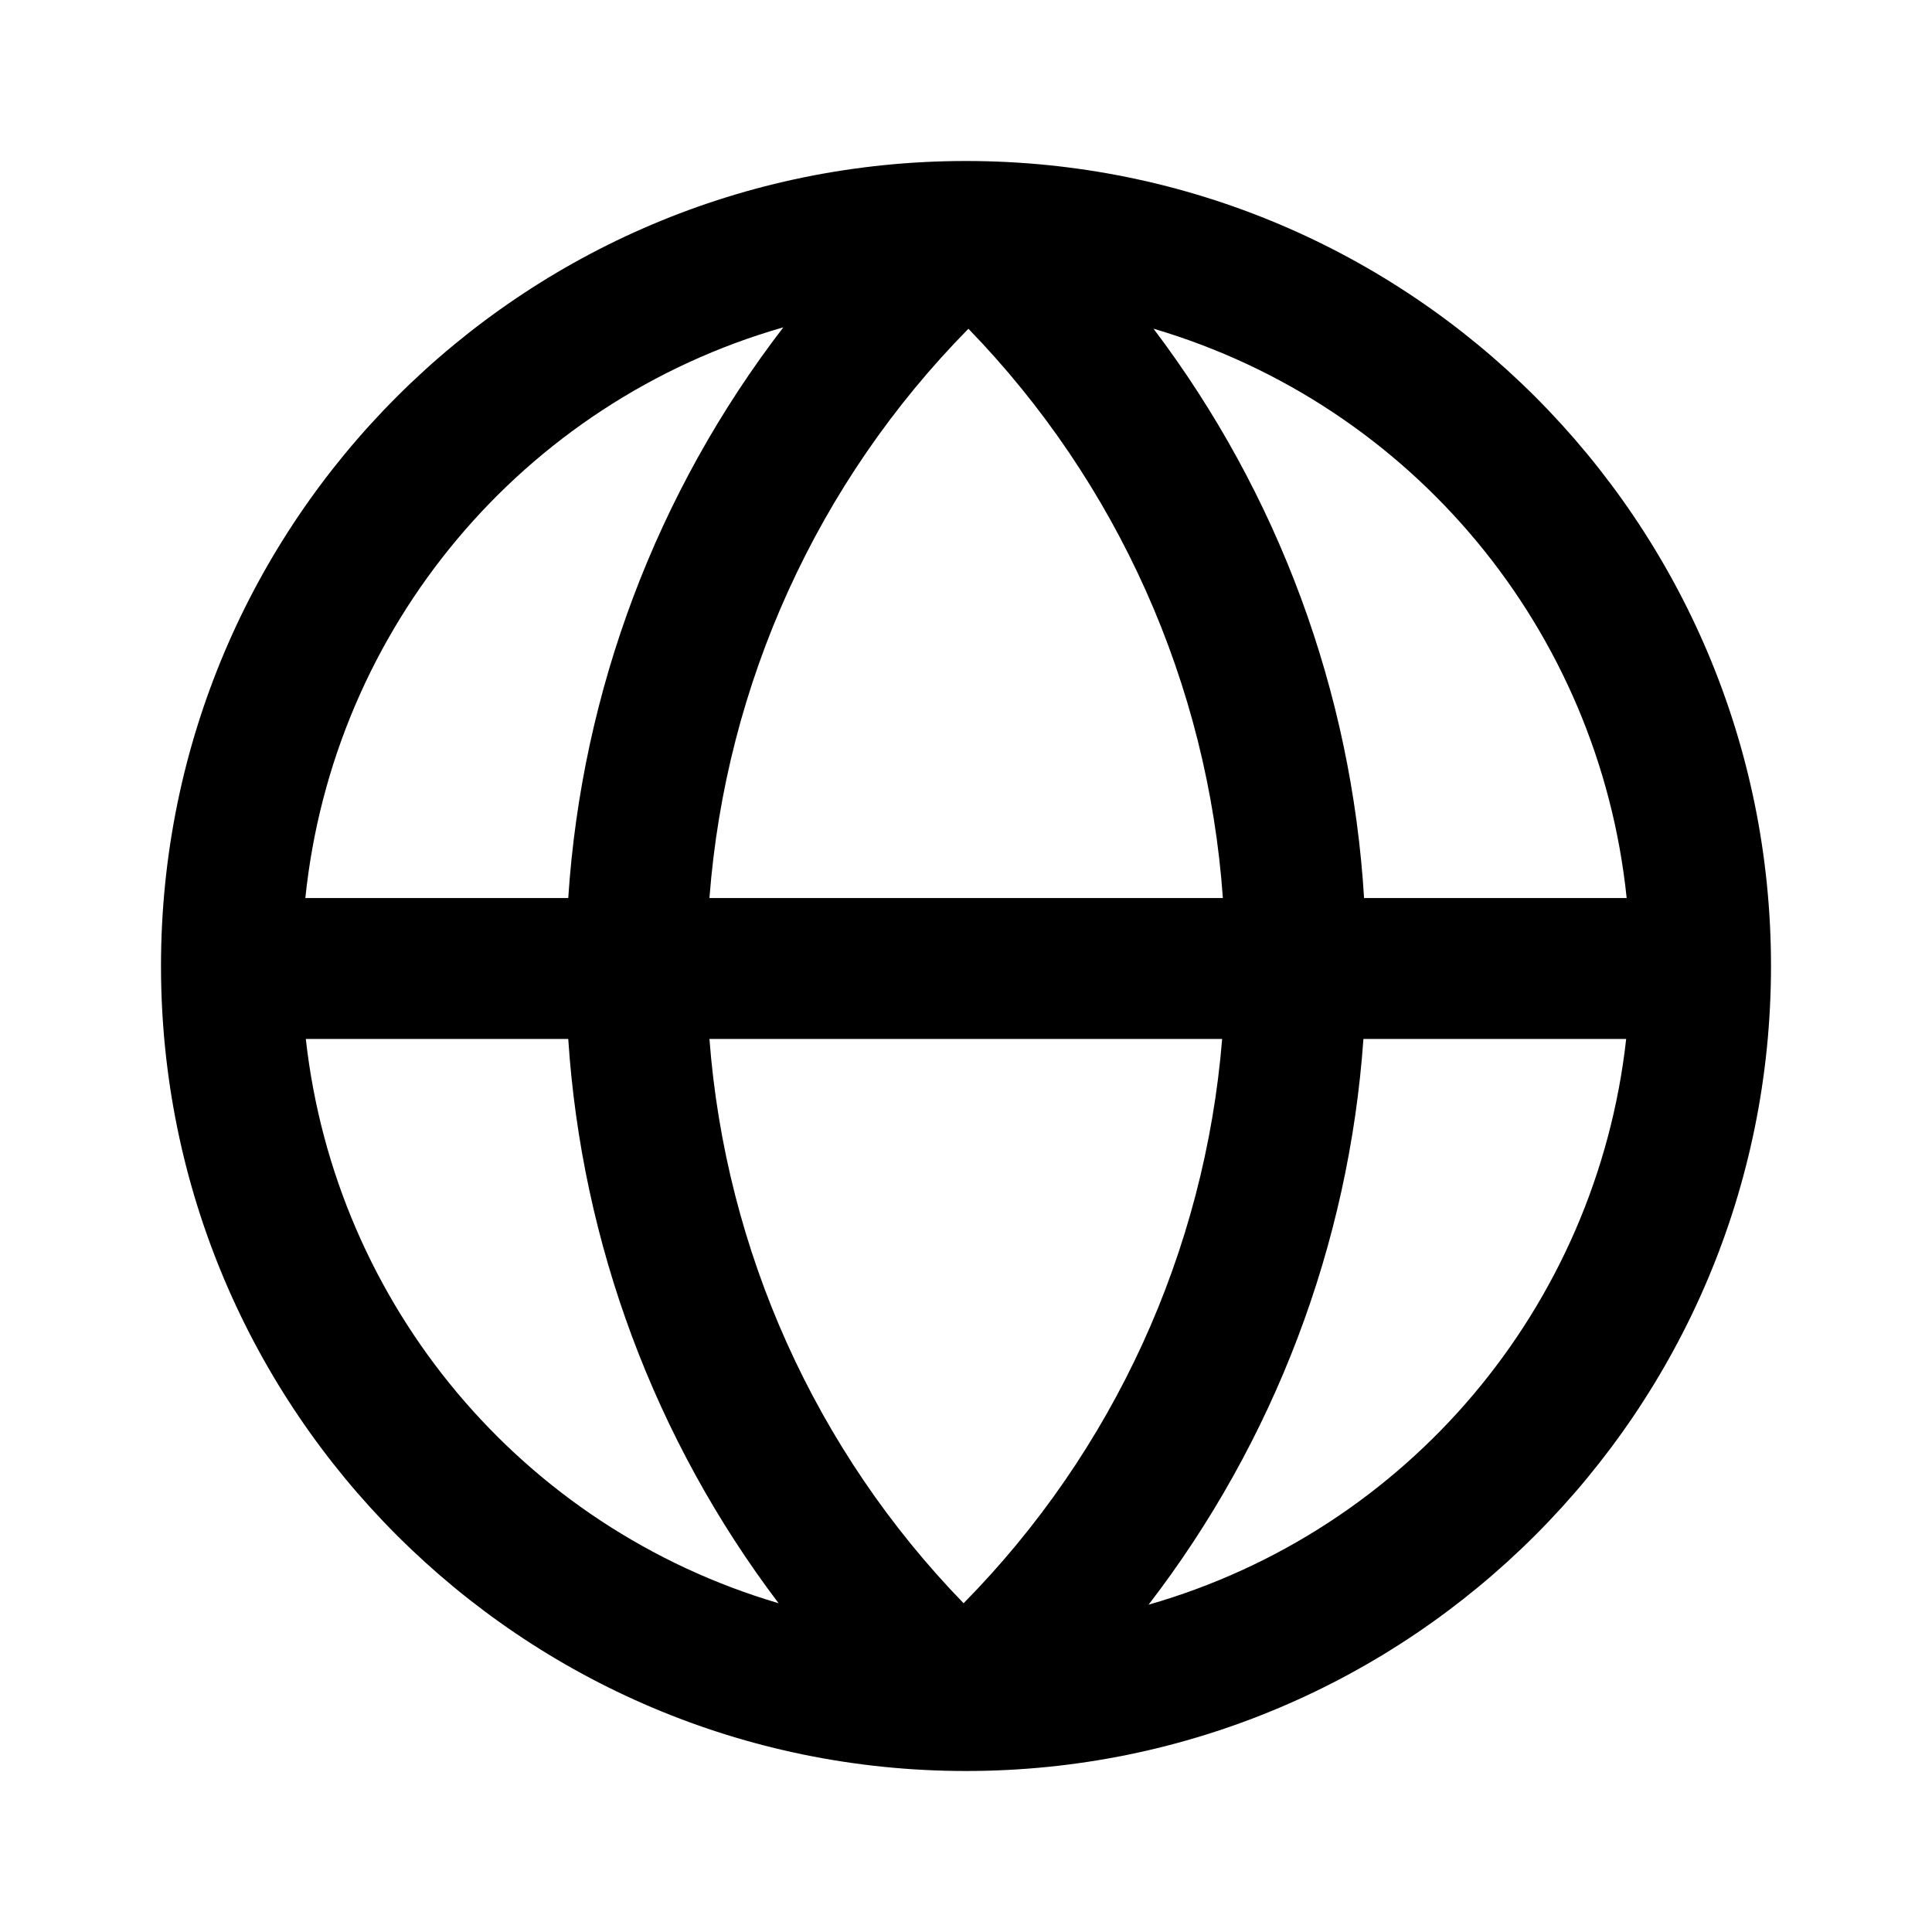
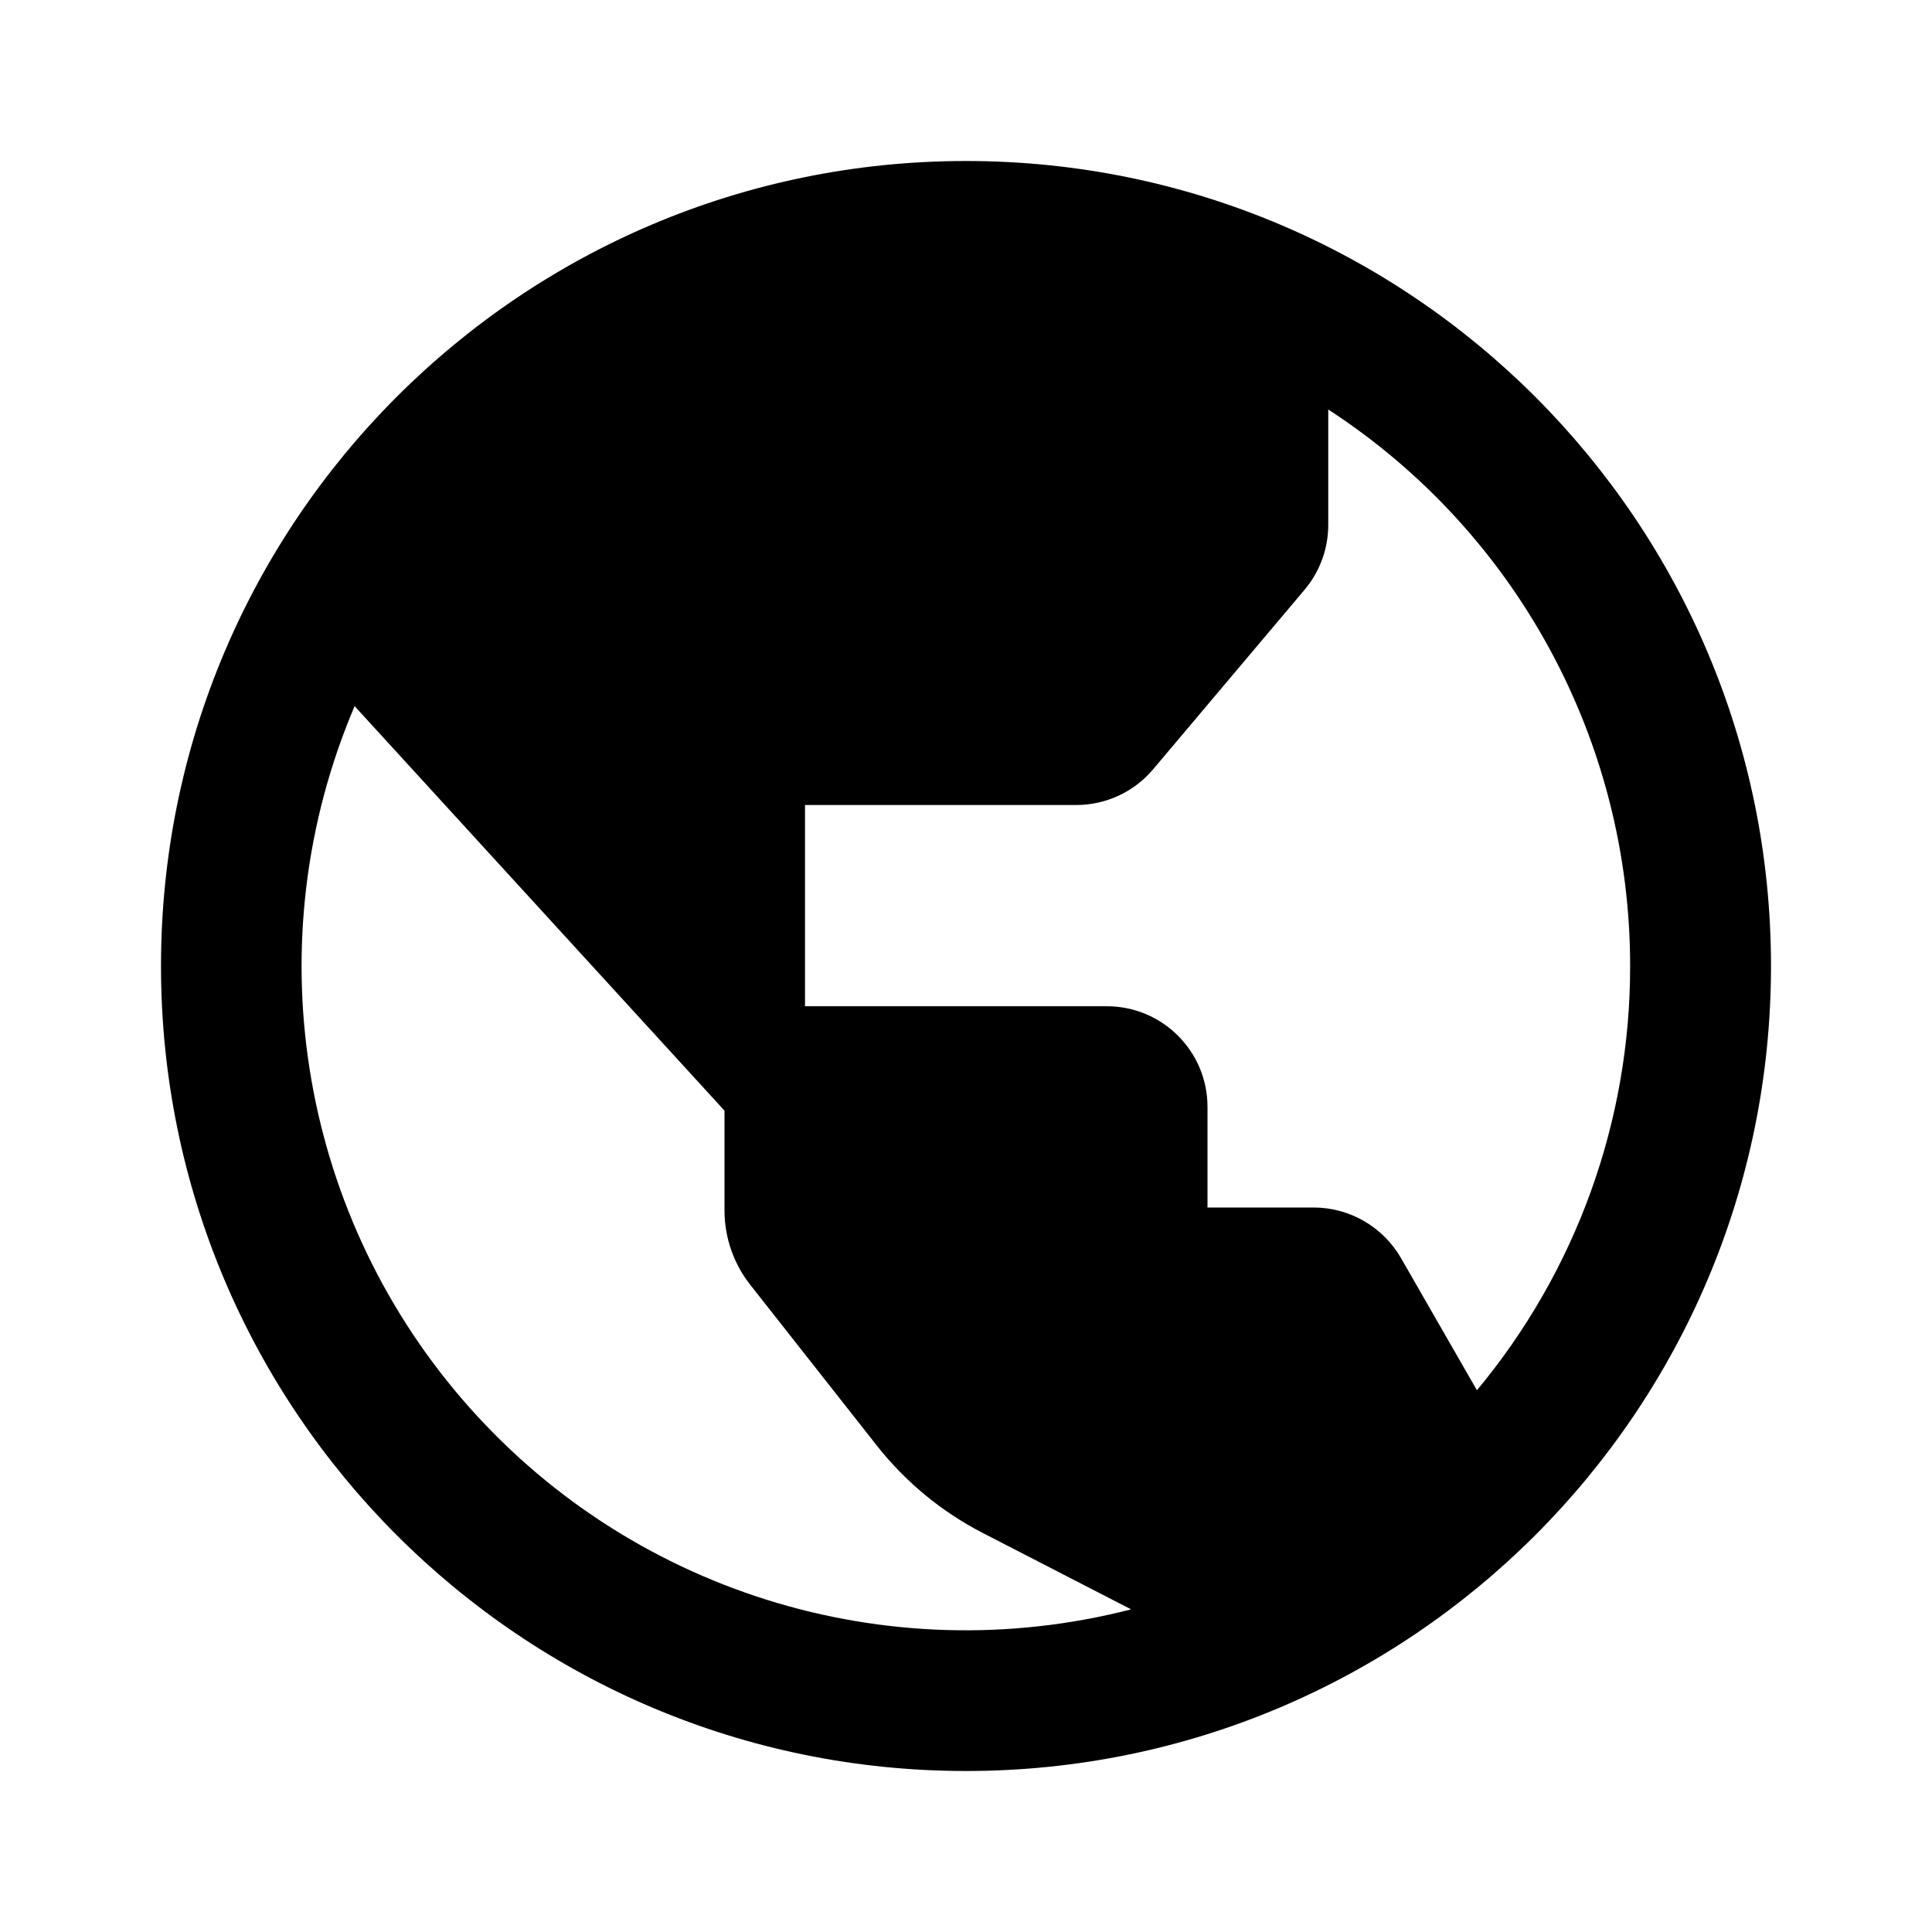
<svg xmlns="http://www.w3.org/2000/svg" width="24" height="24" fill="none">
-   <path fill-rule="evenodd" clip-rule="evenodd" d="M12 2C6.477 2 2 6.477 2 12s4.477 10 10 10 10-4.477 10-10S17.523 2 12 2zM9.731 4.066a8.257 8.257 0 0 0-5.938 7.09h3.266a13.027 13.027 0 0 1 2.672-7.09zm-2.672 8.84h-3.26a8.258 8.258 0 0 0 5.873 7.01 13.025 13.025 0 0 1-2.613-7.01zm4.911 7.01a11.295 11.295 0 0 1-3.157-7.01h6.369a11.296 11.296 0 0 1-3.212 7.01zm-3.157-8.76a11.298 11.298 0 0 1 3.217-7.072 11.299 11.299 0 0 1 3.161 7.072H8.813zm8.132 0a13.027 13.027 0 0 0-2.616-7.073 8.257 8.257 0 0 1 5.878 7.073h-3.262zm-.008 1.75a13.026 13.026 0 0 1-2.669 7.028 8.257 8.257 0 0 0 5.933-7.028h-3.264z" fill="#000" />
+   <path fill-rule="evenodd" clip-rule="evenodd" d="M12 2c5.523 0 10 4.477 10 10s-4.477 10-10 10S2 17.523 2 12 6.477 2 12 2zM4.405 8.772a8.25 8.25 0 0 0 9.646 11.22l-1.843-.949a4.017 4.017 0 0 1-1.313-1.082l-1.573-1.998A1.494 1.494 0 0 1 9 15.035v-1.238L4.405 8.772zM16.5 6.522c0 .294-.105.58-.295.805l-1.88 2.229a1.248 1.248 0 0 1-.956.444H10v2.5h3.75c.69 0 1.25.56 1.25 1.25V15h1.318c.448 0 .861.24 1.085.627l.944 1.643A8.215 8.215 0 0 0 20.25 12a8.24 8.24 0 0 0-3.75-6.913V6.52z" fill="#000" />
</svg>
